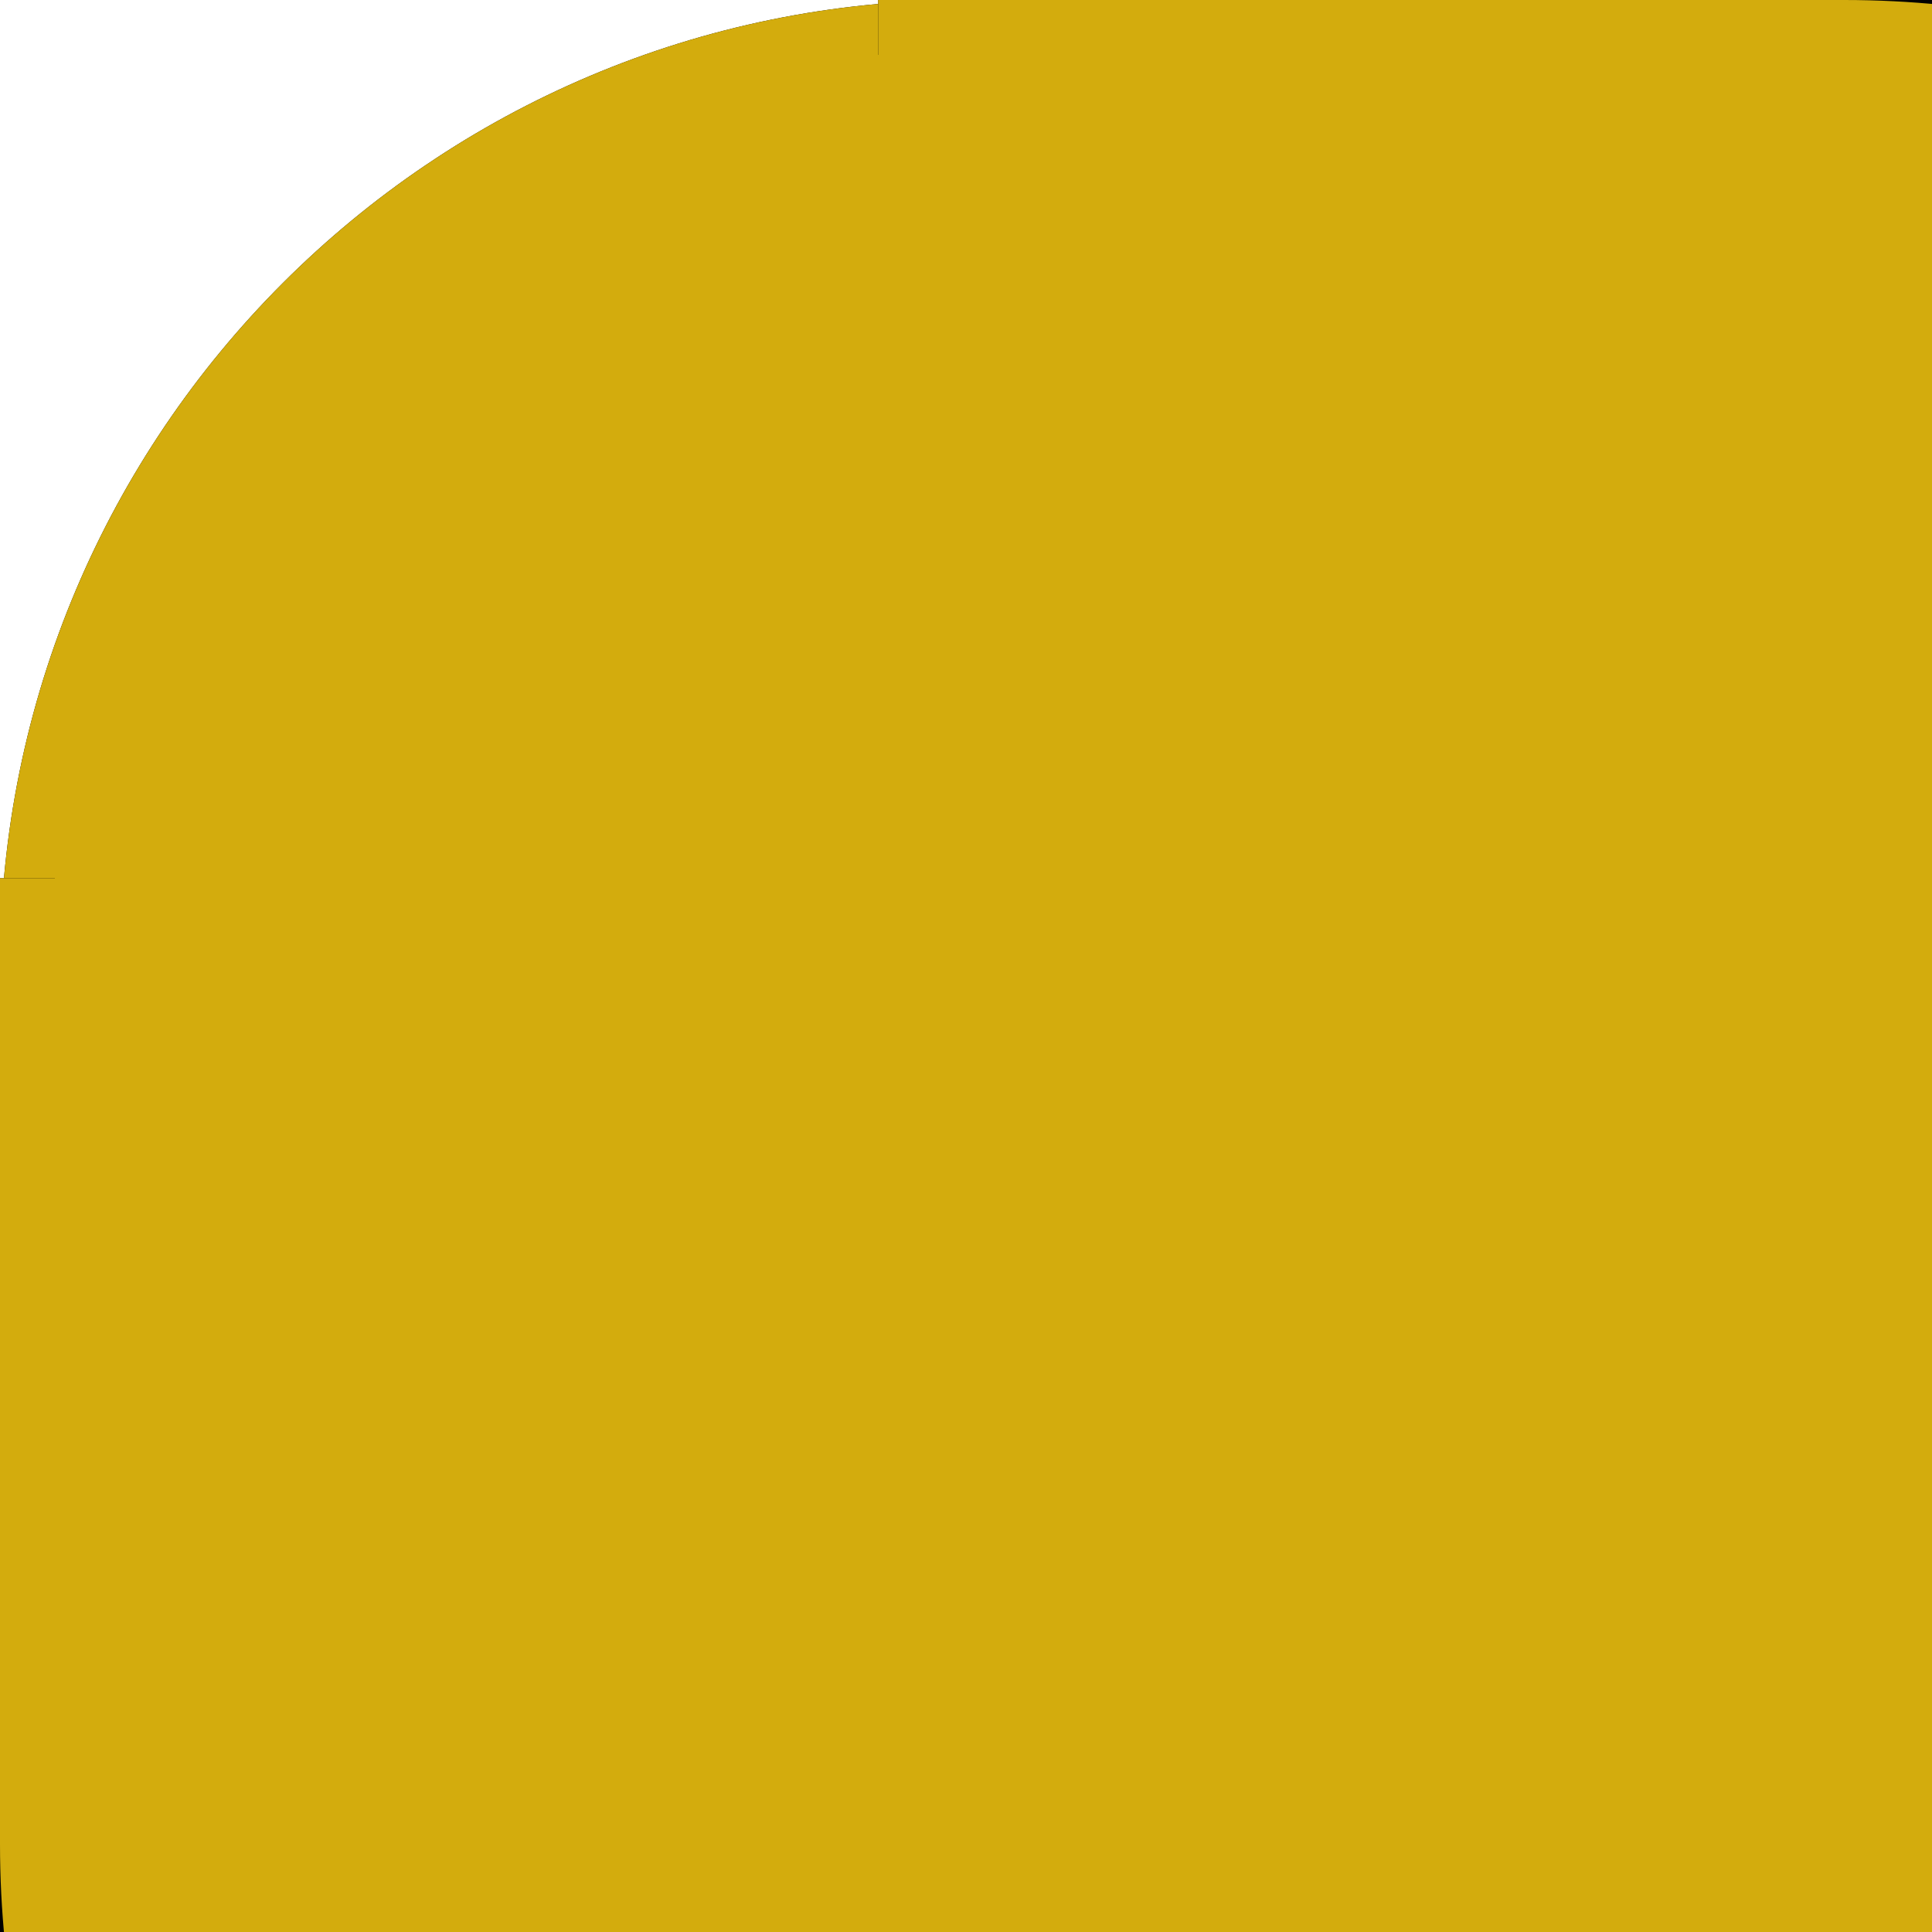
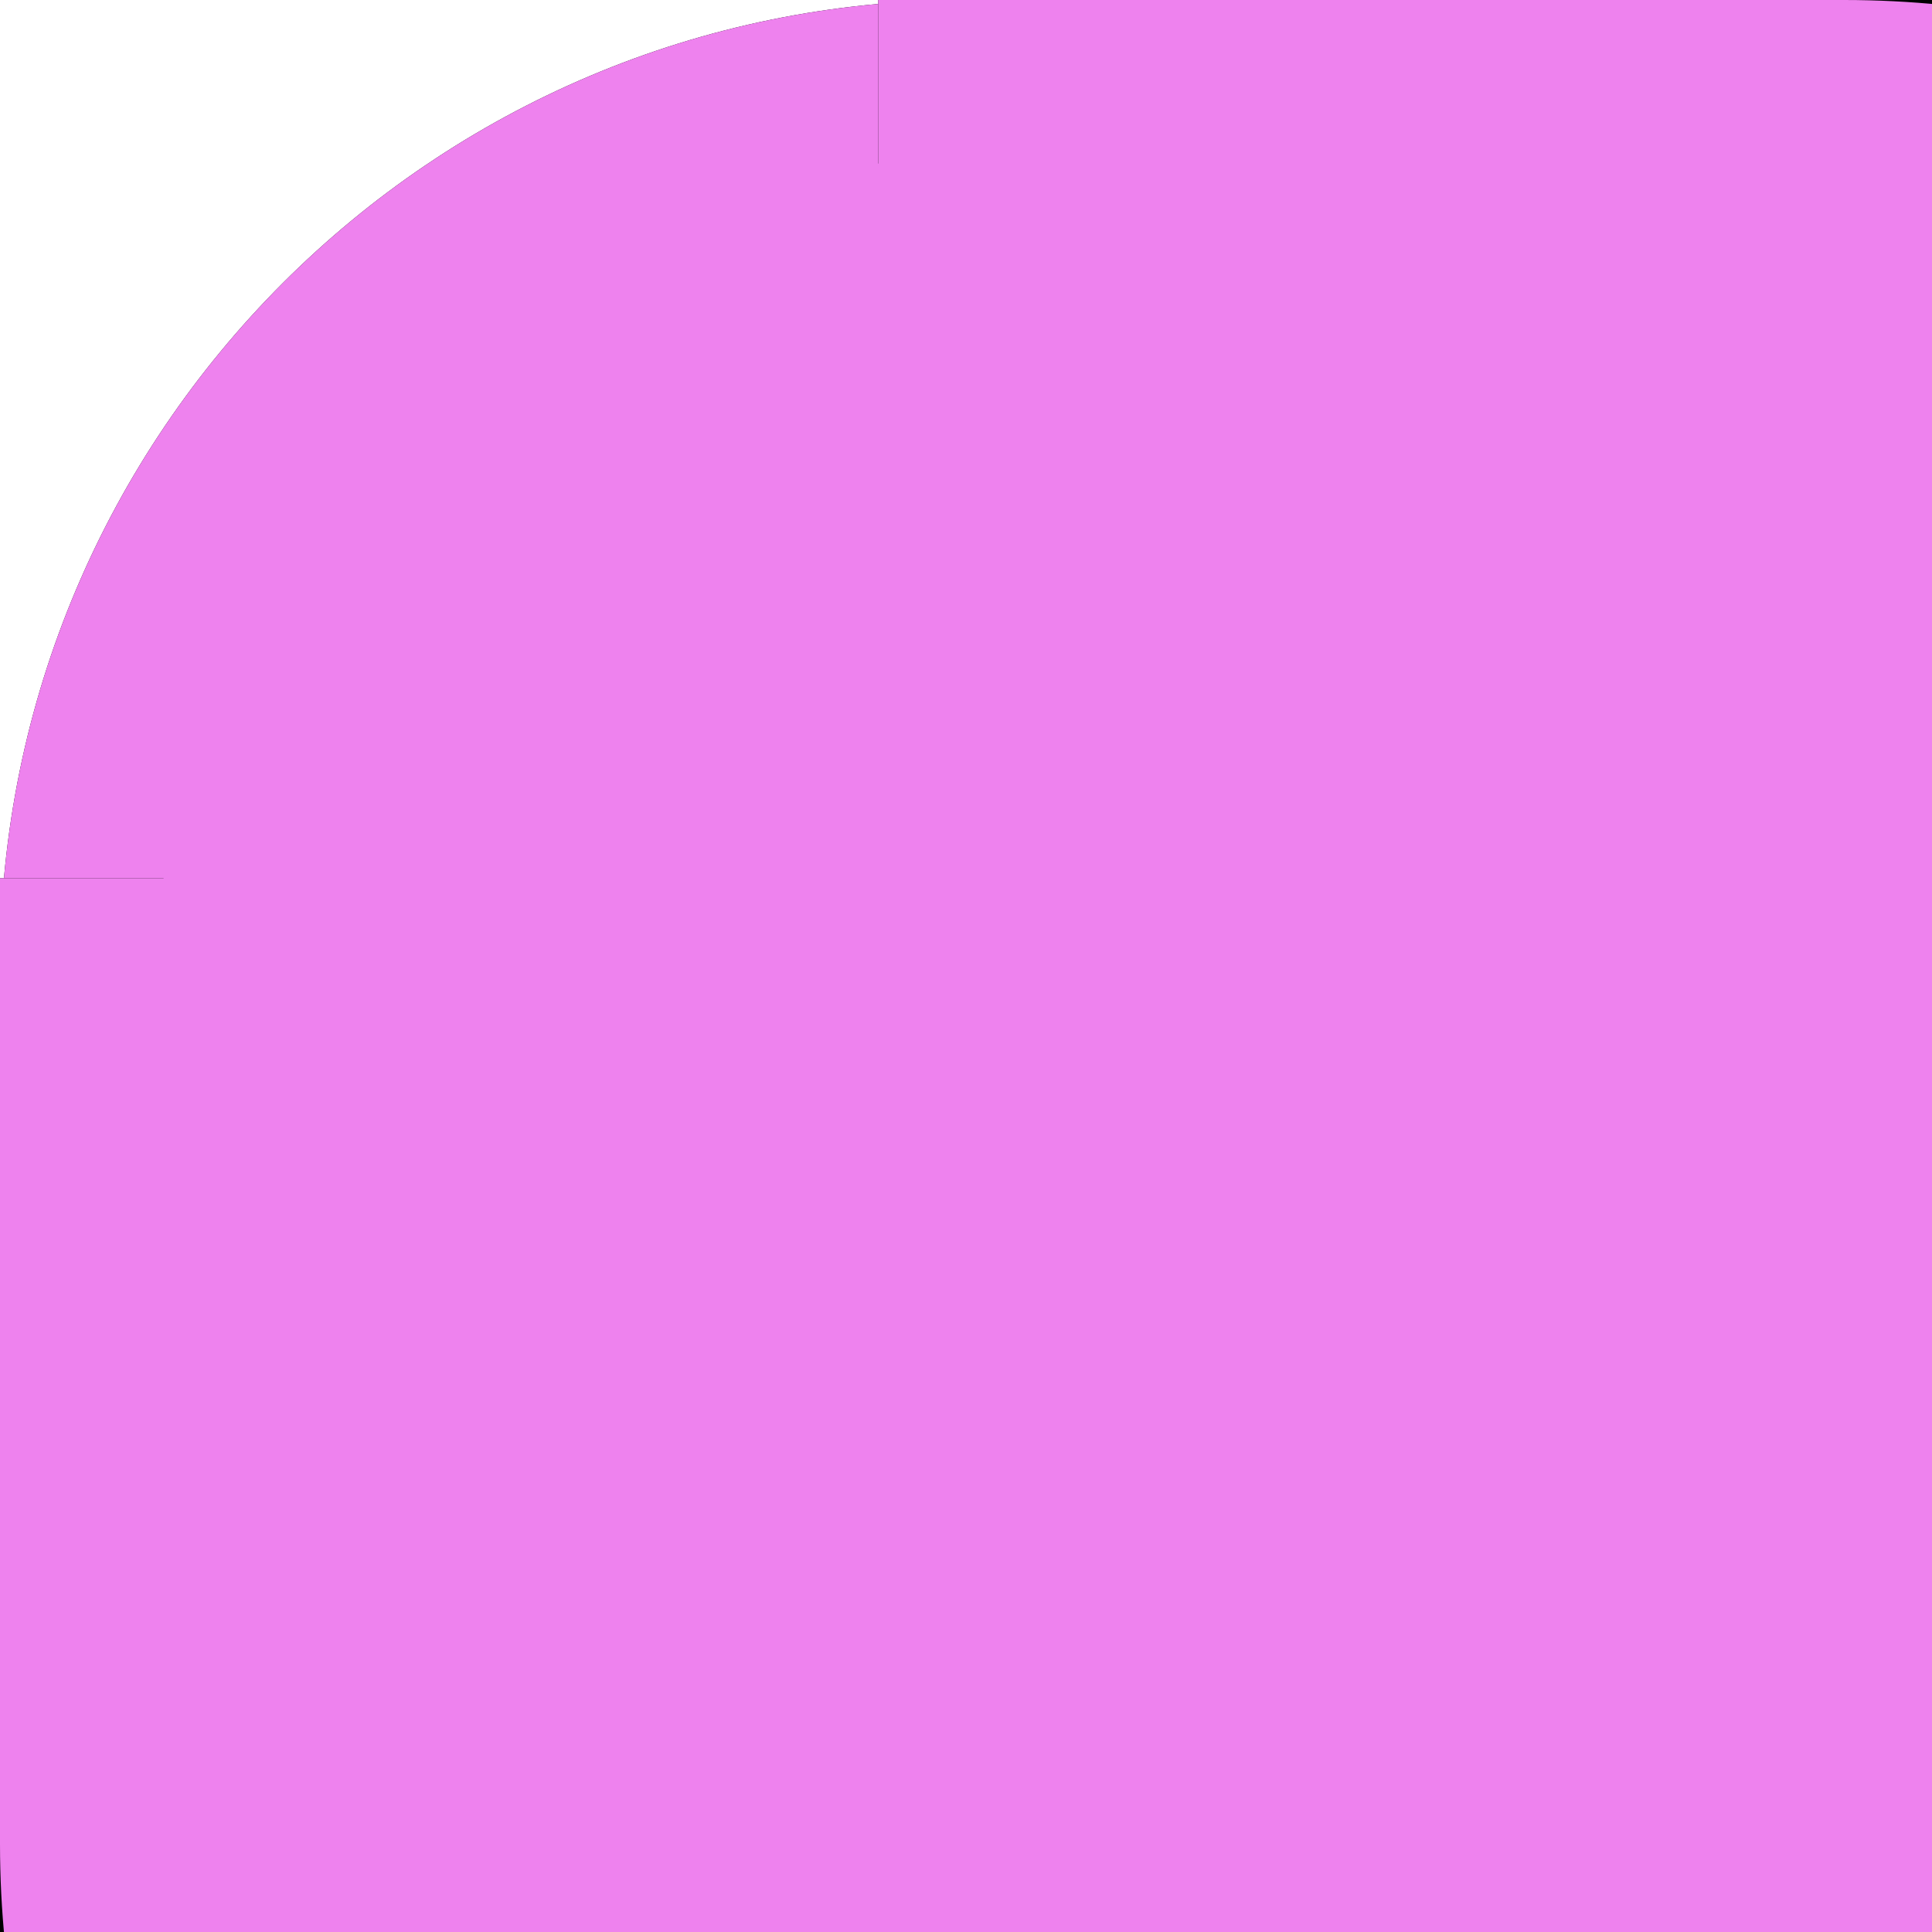
<svg xmlns="http://www.w3.org/2000/svg" xmlns:xlink="http://www.w3.org/1999/xlink" version="1.1" viewBox="0 0 220 220" width="220" height="220">
  <symbol id="_2Es" viewBox="-10 -10 20 20" width="20" height="20" overflow="visible">
    <circle cx="0" cy="0" r="10" fill="black" />
    <rect x="0" y="-10" width="10" height="20" fill="black" />
    <rect x="-10" y="0" width="20" height="10" fill="black" />
-     <circle cx="0" cy="0" r="10" fill="#d3ac0d" />
-     <rect x="0" y="-10" width="10" height="20" fill="#d3ac0d" />
-     <rect x="-10" y="0" width="20" height="10" fill="#d3ac0d" />
+     <circle cx="0" cy="0" r="10" fill="violet" />
+     <rect x="0" y="-10" width="10" height="20" fill="violet" />
+     <rect x="-10" y="0" width="20" height="10" fill="violet" />
  </symbol>
  <symbol id="_2Ds" viewBox="10 -10 80 20" width="80" height="20" overflow="visible">
-     <line x1="5" x2="95" y1="0" y2="0" stroke-width="20" stroke="#d3ac0d" />
+     <line x1="9.5" x2="90.5" y1="0" y2="0" stroke-width="20" stroke="violet" />
  </symbol>
  <symbol id="_2Es_v1" viewBox="-10 -10 20 20" width="20" height="20" overflow="visible">
    <rect x="-10" y="-10" width="20" height="20" fill="black" />
-     <circle cx="0" cy="0" r="10" fill="#d3ac0d" />
-     <rect x="-10" y="-10" width="10" height="20" fill="#d3ac0d" />
-     <rect x="-10" y="0" width="20" height="10" fill="#d3ac0d" />
+     <circle cx="0" cy="0" r="10" fill="violet" />
+     <rect x="-10" y="-10" width="10" height="20" fill="violet" />
+     <rect x="-10" y="0" width="20" height="10" fill="violet" />
  </symbol>
  <symbol id="_2D" viewBox="10 -10 80 20" width="80" height="20" overflow="visible">
-     <line x1="5" x2="95" y1="0" y2="0" stroke-width="20" stroke="black" />
+     <line x1="9.5" x2="90.5" y1="0" y2="0" stroke-width="20" stroke="black" />
  </symbol>
  <symbol id="_2E" viewBox="-10 -10 20 20" width="20" height="20" overflow="visible">
    <circle cx="0" cy="0" r="10" fill="black" />
    <rect x="-10" y="-10" width="10" height="20" fill="black" />
    <rect x="-10" y="0" width="20" height="10" fill="black" />
  </symbol>
  <symbol id="_7Cs" viewBox="-10 10 20 80" width="20" height="80" overflow="visible">
-     <line y1="5" y2="95" x1="0" x2="0" stroke-width="20" stroke="#d3ac0d" />
+     <line y1="9.5" y2="90.5" x1="0" x2="0" stroke-width="20" stroke="violet" />
  </symbol>
  <symbol id="_33" viewBox="-40 -40 80 80" width="80" height="80" overflow="visible">
-     <polygon fill="orange" stroke="none" points="0,-6.928 8,6.928 -8,6.928" transform="translate(-20,0)" />
-     <polygon fill="orange" stroke="none" points="0,-6.928 8,6.928 -8,6.928" transform="translate(0,0)" />
-     <polygon fill="orange" stroke="none" points="0,-6.928 8,6.928 -8,6.928" transform="translate(20,0)" />
+     <polygon fill="darkorange" stroke="none" points="0,-6.928 8,6.928 -8,6.928" transform="translate(-20,0)" />
+     <polygon fill="darkorange" stroke="none" points="0,-6.928 8,6.928 -8,6.928" transform="translate(0,0)" />
+     <polygon fill="darkorange" stroke="none" points="0,-6.928 8,6.928 -8,6.928" transform="translate(20,0)" />
  </symbol>
  <symbol id="_32" viewBox="-40 -40 80 80" width="80" height="80" overflow="visible">
-     <polygon fill="orange" stroke="none" points="0,-6.928 8,6.928 -8,6.928" transform="translate(-10,0)" />
-     <polygon fill="orange" stroke="none" points="0,-6.928 8,6.928 -8,6.928" transform="translate(10,0)" />
+     <polygon fill="darkorange" stroke="none" points="0,-6.928 8,6.928 -8,6.928" transform="translate(-10,0)" />
+     <polygon fill="darkorange" stroke="none" points="0,-6.928 8,6.928 -8,6.928" transform="translate(10,0)" />
  </symbol>
  <symbol id="_7C" viewBox="-10 10 20 80" width="20" height="80" overflow="visible">
-     <line y1="5" y2="95" x1="0" x2="0" stroke-width="20" stroke="black" />
+     <line y1="9.5" y2="90.5" x1="0" x2="0" stroke-width="20" stroke="black" />
  </symbol>
  <symbol id="_2Es_v2" viewBox="-10 -10 20 20" width="20" height="20" overflow="visible">
    <rect x="-10" y="-10" width="20" height="20" fill="black" />
-     <circle cx="0" cy="0" r="10" fill="#d3ac0d" />
-     <rect x="-10" y="-10" width="20" height="10" fill="#d3ac0d" />
+     <circle cx="0" cy="0" r="10" fill="violet" />
+     <rect x="-10" y="-10" width="20" height="10" fill="violet" />
  </symbol>
  <symbol id="_2Es_v3" viewBox="-10 -10 20 20" width="20" height="20" overflow="visible">
    <rect x="-10" y="-10" width="20" height="20" fill="black" />
-     <circle cx="0" cy="0" r="10" fill="#d3ac0d" />
-     <rect x="0" y="-10" width="10" height="20" fill="#d3ac0d" />
-     <rect x="-10" y="-10" width="20" height="10" fill="#d3ac0d" />
+     <circle cx="0" cy="0" r="10" fill="violet" />
+     <rect x="0" y="-10" width="10" height="20" fill="violet" />
+     <rect x="-10" y="-10" width="20" height="10" fill="violet" />
  </symbol>
  <symbol id="_2Es_v4" viewBox="-10 -10 20 20" width="20" height="20" overflow="visible">
    <rect x="-10" y="-10" width="20" height="20" fill="black" />
-     <circle cx="0" cy="0" r="10" fill="#d3ac0d" />
-     <rect x="-10" y="-10" width="10" height="20" fill="#d3ac0d" />
+     <circle cx="0" cy="0" r="10" fill="violet" />
+     <rect x="-10" y="-10" width="10" height="20" fill="violet" />
+   </symbol>
+   <symbol id="_blank" viewBox="0 0 80 80" width="80" height="80" overflow="visible">
  </symbol>
  <symbol id="_31" viewBox="-40 -40 80 80" width="80" height="80" overflow="visible">
-     <polygon fill="orange" stroke="none" points="0,-6.928 8,6.928 -8,6.928" transform="translate(0,0)" />
+     <polygon fill="darkorange" stroke="none" points="0,-6.928 8,6.928 -8,6.928" transform="translate(0,0)" />
  </symbol>
  <symbol id="_2E_v1" viewBox="-10 -10 20 20" width="20" height="20" overflow="visible">
    <circle cx="0" cy="0" r="10" fill="black" />
    <rect x="0" y="-10" width="10" height="20" fill="black" />
    <rect x="-10" y="-10" width="20" height="10" fill="black" />
  </symbol>
  <symbol id="_2E_v2" viewBox="-10 -10 20 20" width="20" height="20" overflow="visible">
    <rect x="-10" y="-10" width="20" height="20" fill="black" />
  </symbol>
  <symbol id="_2E_v3" viewBox="-10 -10 20 20" width="20" height="20" overflow="visible">
    <circle cx="0" cy="0" r="10" fill="black" />
    <rect x="-10" y="-10" width="10" height="20" fill="black" />
    <rect x="-10" y="-10" width="20" height="10" fill="black" />
  </symbol>
  <use xlink:href="#_2E" x="200" y="0" />
  <use xlink:href="#_33" x="20" y="20" />
  <use xlink:href="#_32" x="120" y="20" />
+   <use xlink:href="#_blank" x="20" y="120" />
  <use xlink:href="#_31" x="120" y="120" />
  <use xlink:href="#_2E_v1" x="0" y="200" />
  <use xlink:href="#_2E_v2" x="100" y="200" />
  <use xlink:href="#_2E_v3" x="200" y="200" />
  <use xlink:href="#_2D" x="120" y="0" />
  <use xlink:href="#_7C" x="200" y="20" />
  <use xlink:href="#_2D" x="20" y="100" />
  <use xlink:href="#_7C" x="0" y="120" />
  <use xlink:href="#_7C" x="100" y="120" />
  <use xlink:href="#_7C" x="200" y="120" />
  <use xlink:href="#_2D" x="20" y="200" />
  <use xlink:href="#_2D" x="120" y="200" />
  <use xlink:href="#_2Es" x="0" y="0" />
  <use xlink:href="#_2Es_v1" x="100" y="0" />
  <use xlink:href="#_2Es_v2" x="0" y="100" />
  <use xlink:href="#_2Es_v3" x="100" y="100" />
  <use xlink:href="#_2Es_v4" x="200" y="100" />
  <use xlink:href="#_2Ds" x="20" y="0" />
  <use xlink:href="#_7Cs" x="0" y="20" />
  <use xlink:href="#_7Cs" x="100" y="20" />
  <use xlink:href="#_2Ds" x="120" y="100" />
</svg>
